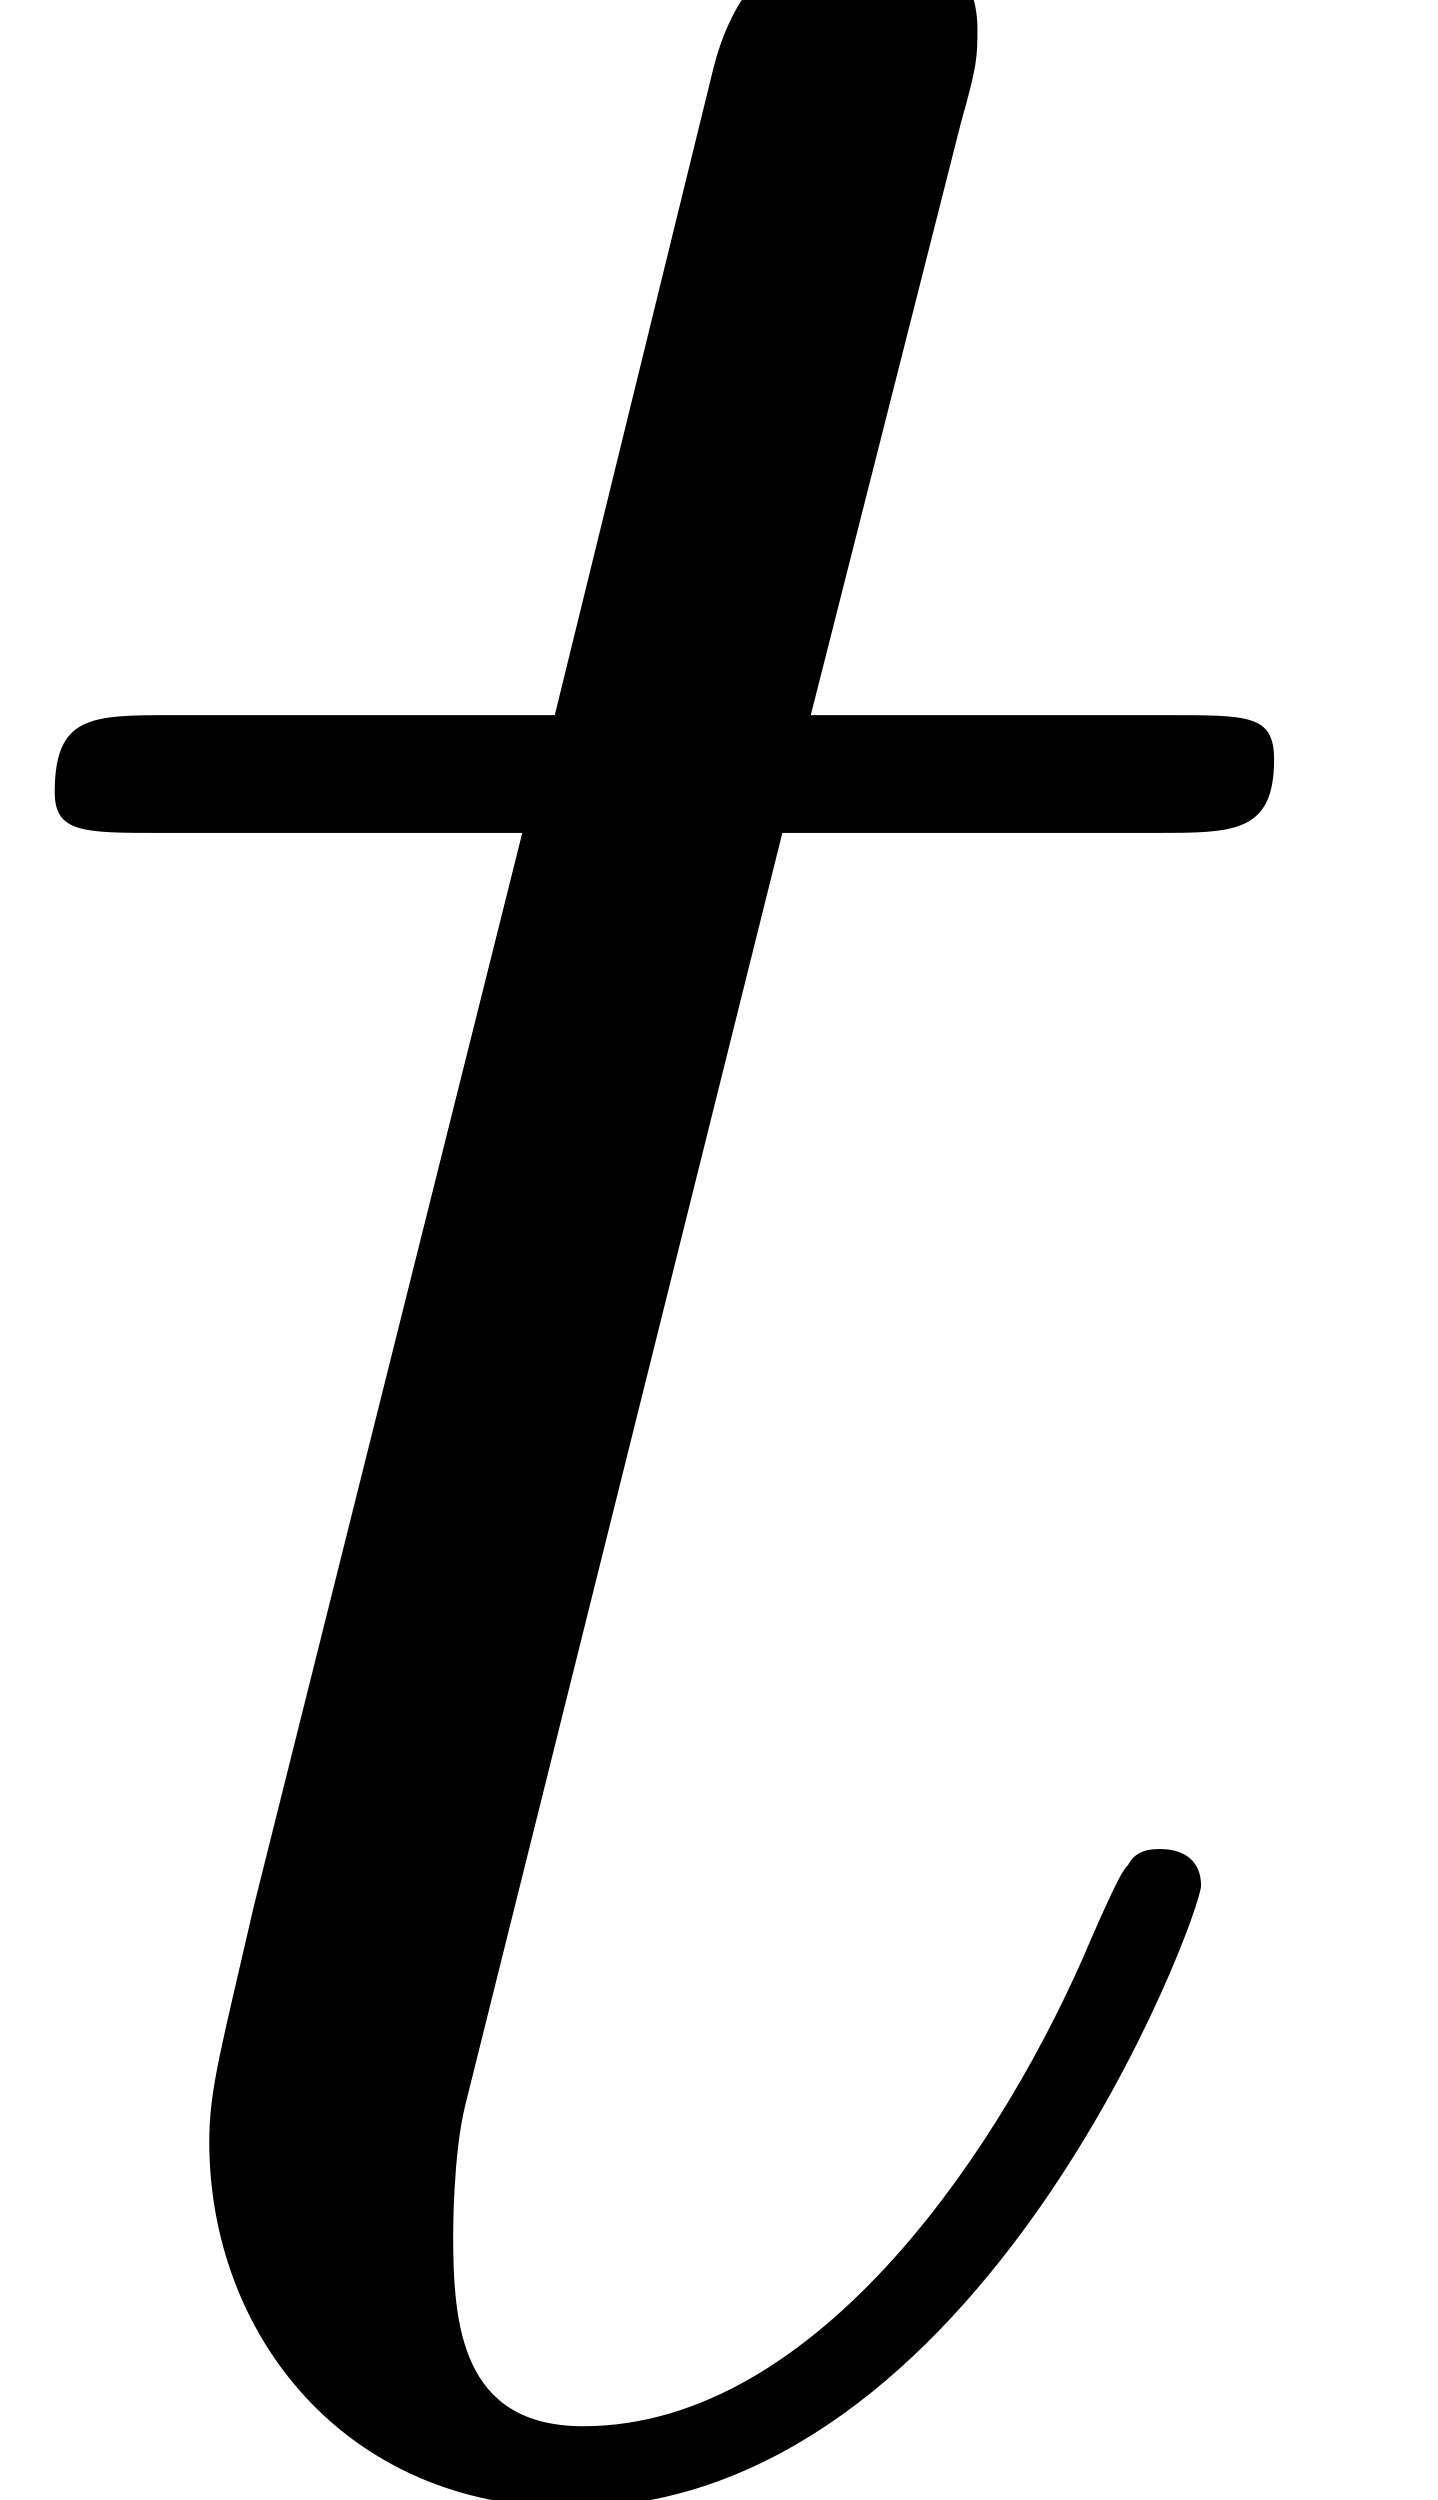
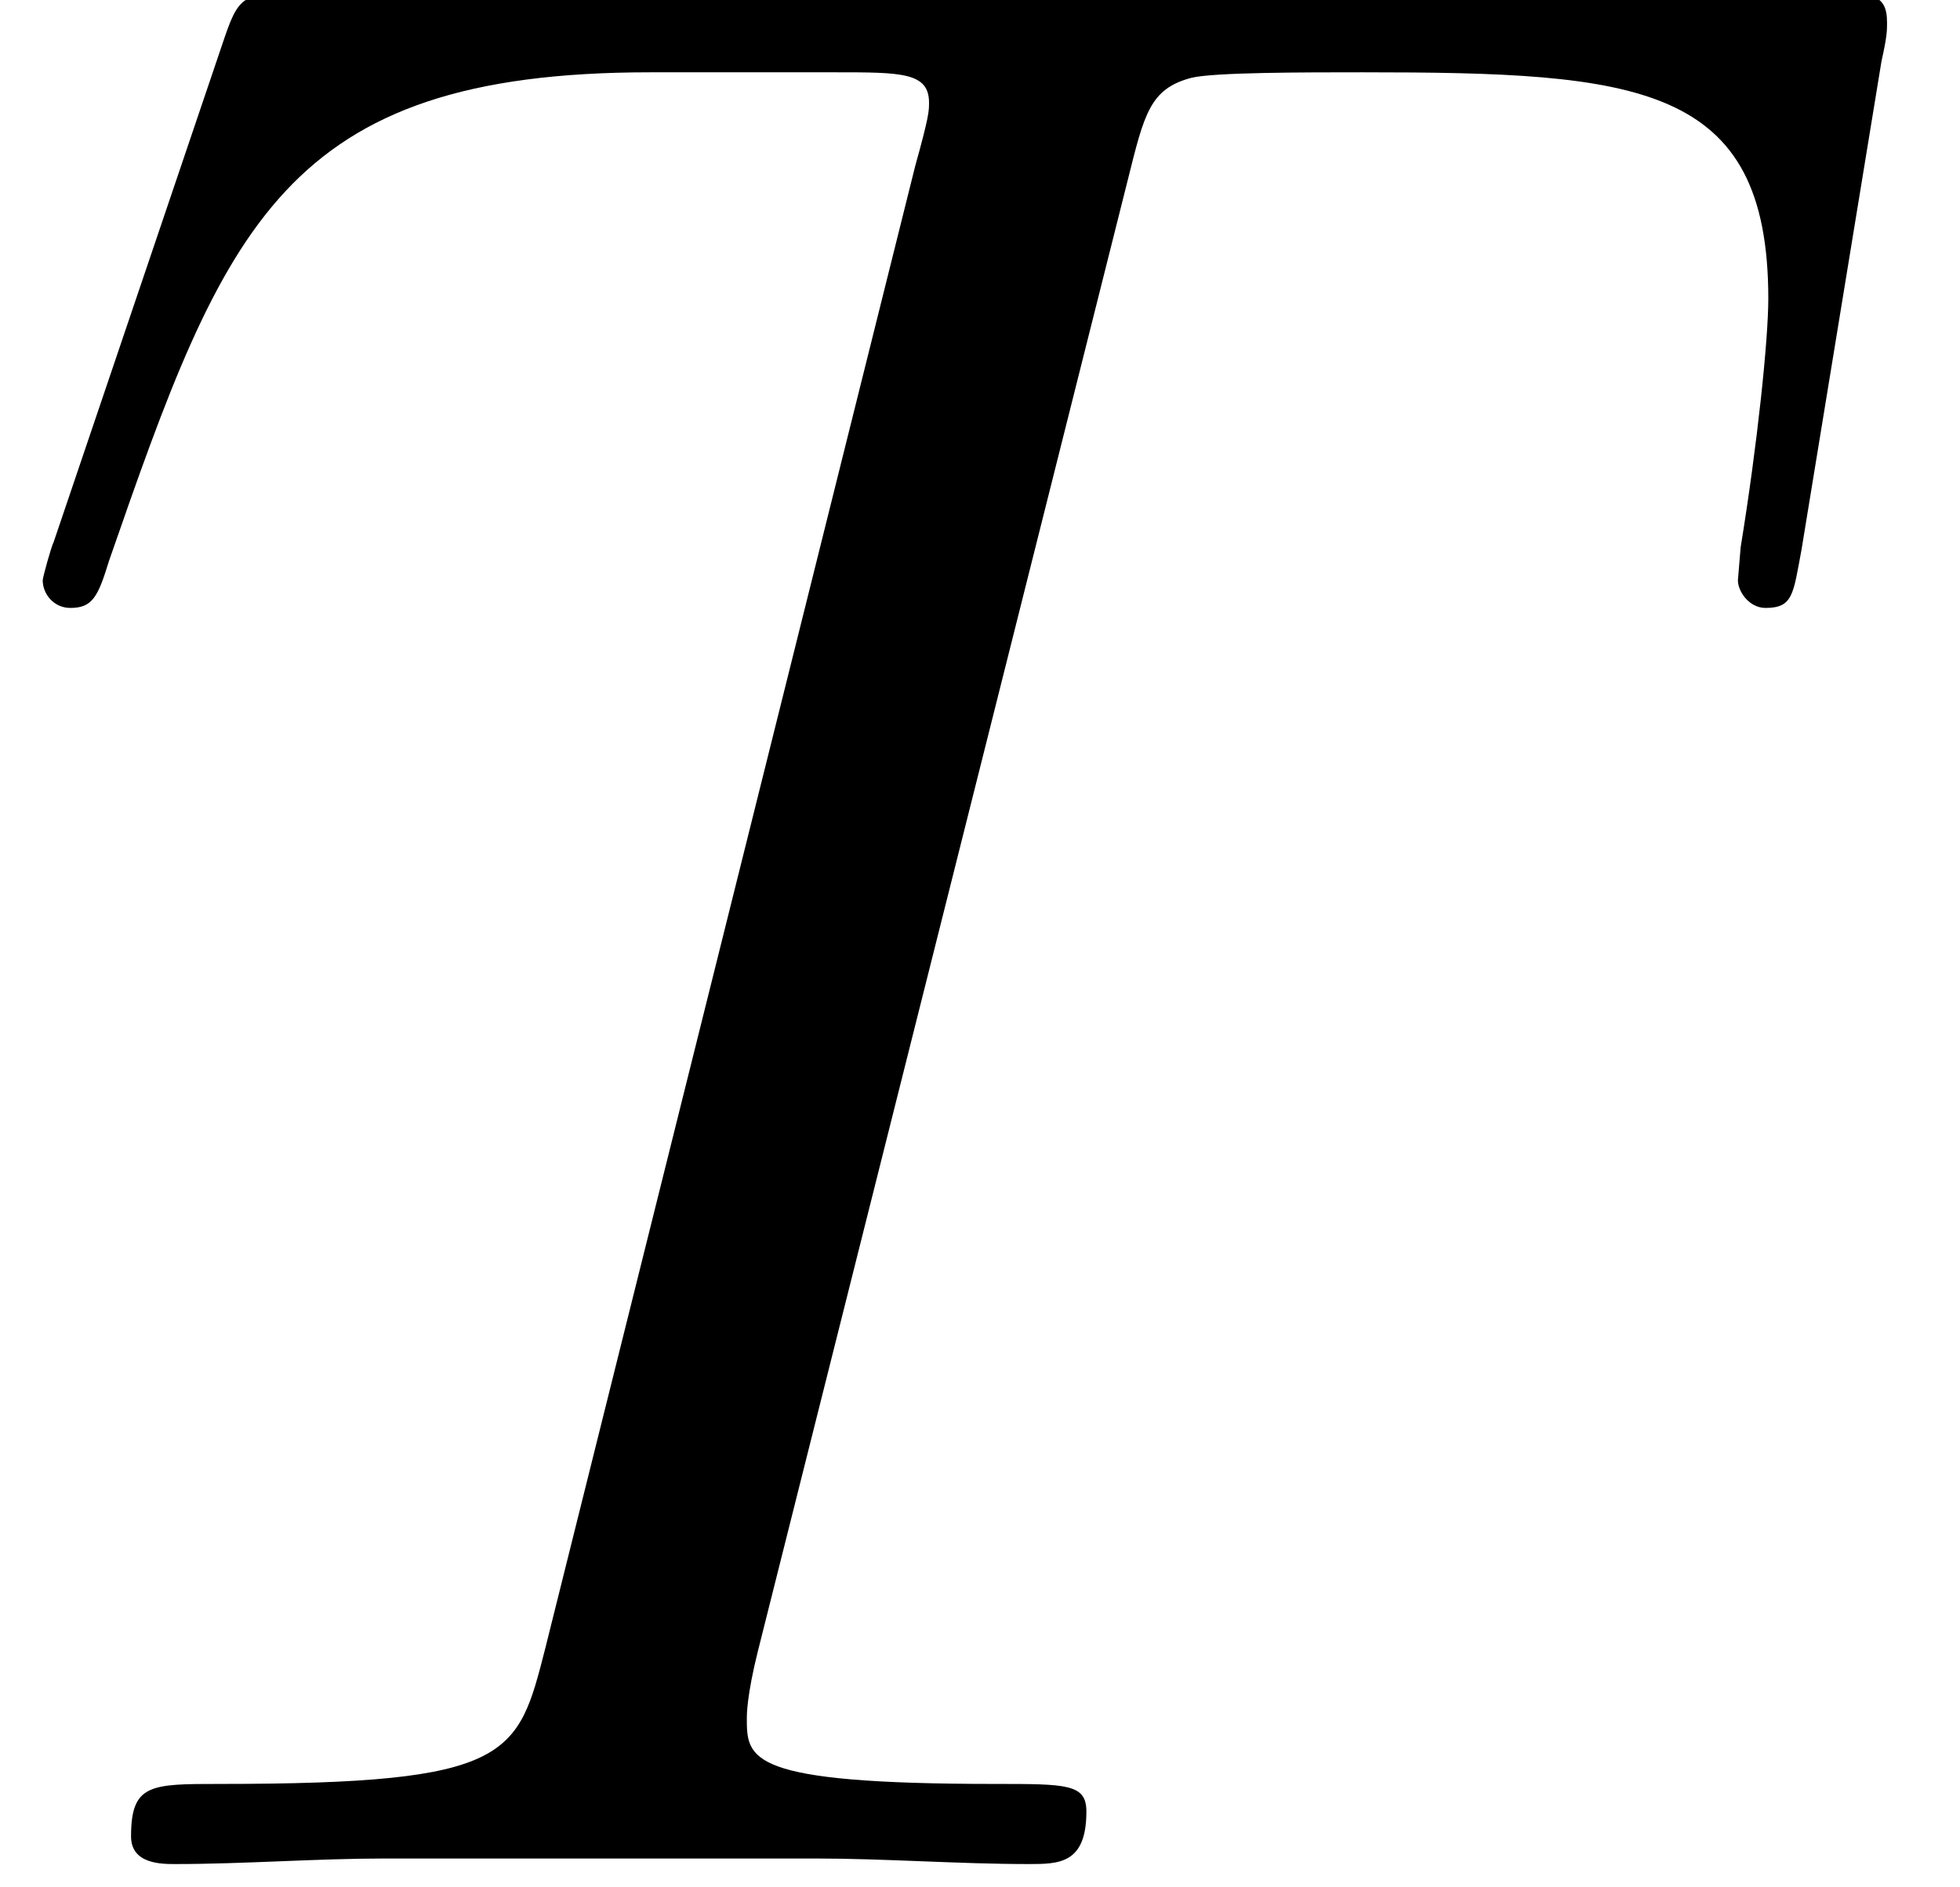
- <svg xmlns="http://www.w3.org/2000/svg" xmlns:xlink="http://www.w3.org/1999/xlink" height="17.228pt" version="1.1" viewBox="0 0 9.904 17.228" width="9.904pt">
+ <svg xmlns="http://www.w3.org/2000/svg" xmlns:xlink="http://www.w3.org/1999/xlink" height="19.14pt" version="1.1" viewBox="0 0 19.884 19.14" width="19.884pt">
  <defs>
-     <path d="M5.001 -10.002H7.29C7.763 -10.002 8.011 -10.002 8.011 -10.45C8.011 -10.723 7.862 -10.723 7.364 -10.723H5.175L6.096 -14.356C6.195 -14.704 6.195 -14.754 6.195 -14.928C6.195 -15.326 5.872 -15.55 5.548 -15.55C5.349 -15.55 4.777 -15.475 4.578 -14.679L3.608 -10.723H1.269C0.771 -10.723 0.547 -10.723 0.547 -10.251C0.547 -10.002 0.722 -10.002 1.194 -10.002H3.409L1.766 -3.433C1.567 -2.563 1.493 -2.314 1.493 -1.99C1.493 -0.821 2.314 0.249 3.707 0.249C6.22 0.249 7.564 -3.384 7.564 -3.558C7.564 -3.707 7.464 -3.782 7.315 -3.782C7.265 -3.782 7.165 -3.782 7.116 -3.682C7.091 -3.657 7.066 -3.632 6.892 -3.234C6.369 -1.99 5.225 -0.249 3.782 -0.249C3.035 -0.249 2.986 -0.871 2.986 -1.418C2.986 -1.443 2.986 -1.916 3.06 -2.214L5.001 -10.002Z" id="g0-116" />
+     <path d="M10.375 -15.177C10.524 -15.774 10.574 -15.998 10.947 -16.097C11.146 -16.147 11.967 -16.147 12.49 -16.147C14.978 -16.147 16.147 -16.048 16.147 -14.107C16.147 -13.734 16.048 -12.788 15.898 -11.868L15.873 -11.569C15.873 -11.47 15.973 -11.32 16.122 -11.32C16.371 -11.32 16.371 -11.445 16.446 -11.843L17.167 -16.247C17.217 -16.471 17.217 -16.52 17.217 -16.595C17.217 -16.869 17.068 -16.869 16.57 -16.869H2.961C2.388 -16.869 2.364 -16.844 2.214 -16.396L0.697 -11.918C0.672 -11.868 0.597 -11.594 0.597 -11.569C0.597 -11.445 0.697 -11.32 0.846 -11.32C1.045 -11.32 1.095 -11.42 1.194 -11.743C2.239 -14.754 2.762 -16.147 6.071 -16.147H7.738C8.335 -16.147 8.584 -16.147 8.584 -15.873C8.584 -15.799 8.584 -15.749 8.459 -15.301L5.125 -1.941C4.876 -0.97 4.827 -0.722 2.189 -0.722C1.567 -0.722 1.393 -0.722 1.393 -0.249C1.393 0 1.667 0 1.791 0C2.413 0 3.06 -0.05 3.682 -0.05H7.564C8.186 -0.05 8.857 0 9.479 0C9.753 0 10.002 0 10.002 -0.473C10.002 -0.722 9.828 -0.722 9.181 -0.722C6.942 -0.722 6.942 -0.945 6.942 -1.319C6.942 -1.344 6.942 -1.518 7.041 -1.916L10.375 -15.177Z" id="g0-84" />
  </defs>
  <g id="page1" transform="matrix(1.12578 0 0 1.12578 -63.986 -61.02)">
-     <use x="56.625" xlink:href="#g0-116" y="69.303" />
+     <use x="56.625" xlink:href="#g0-84" y="71.001" />
  </g>
</svg>
